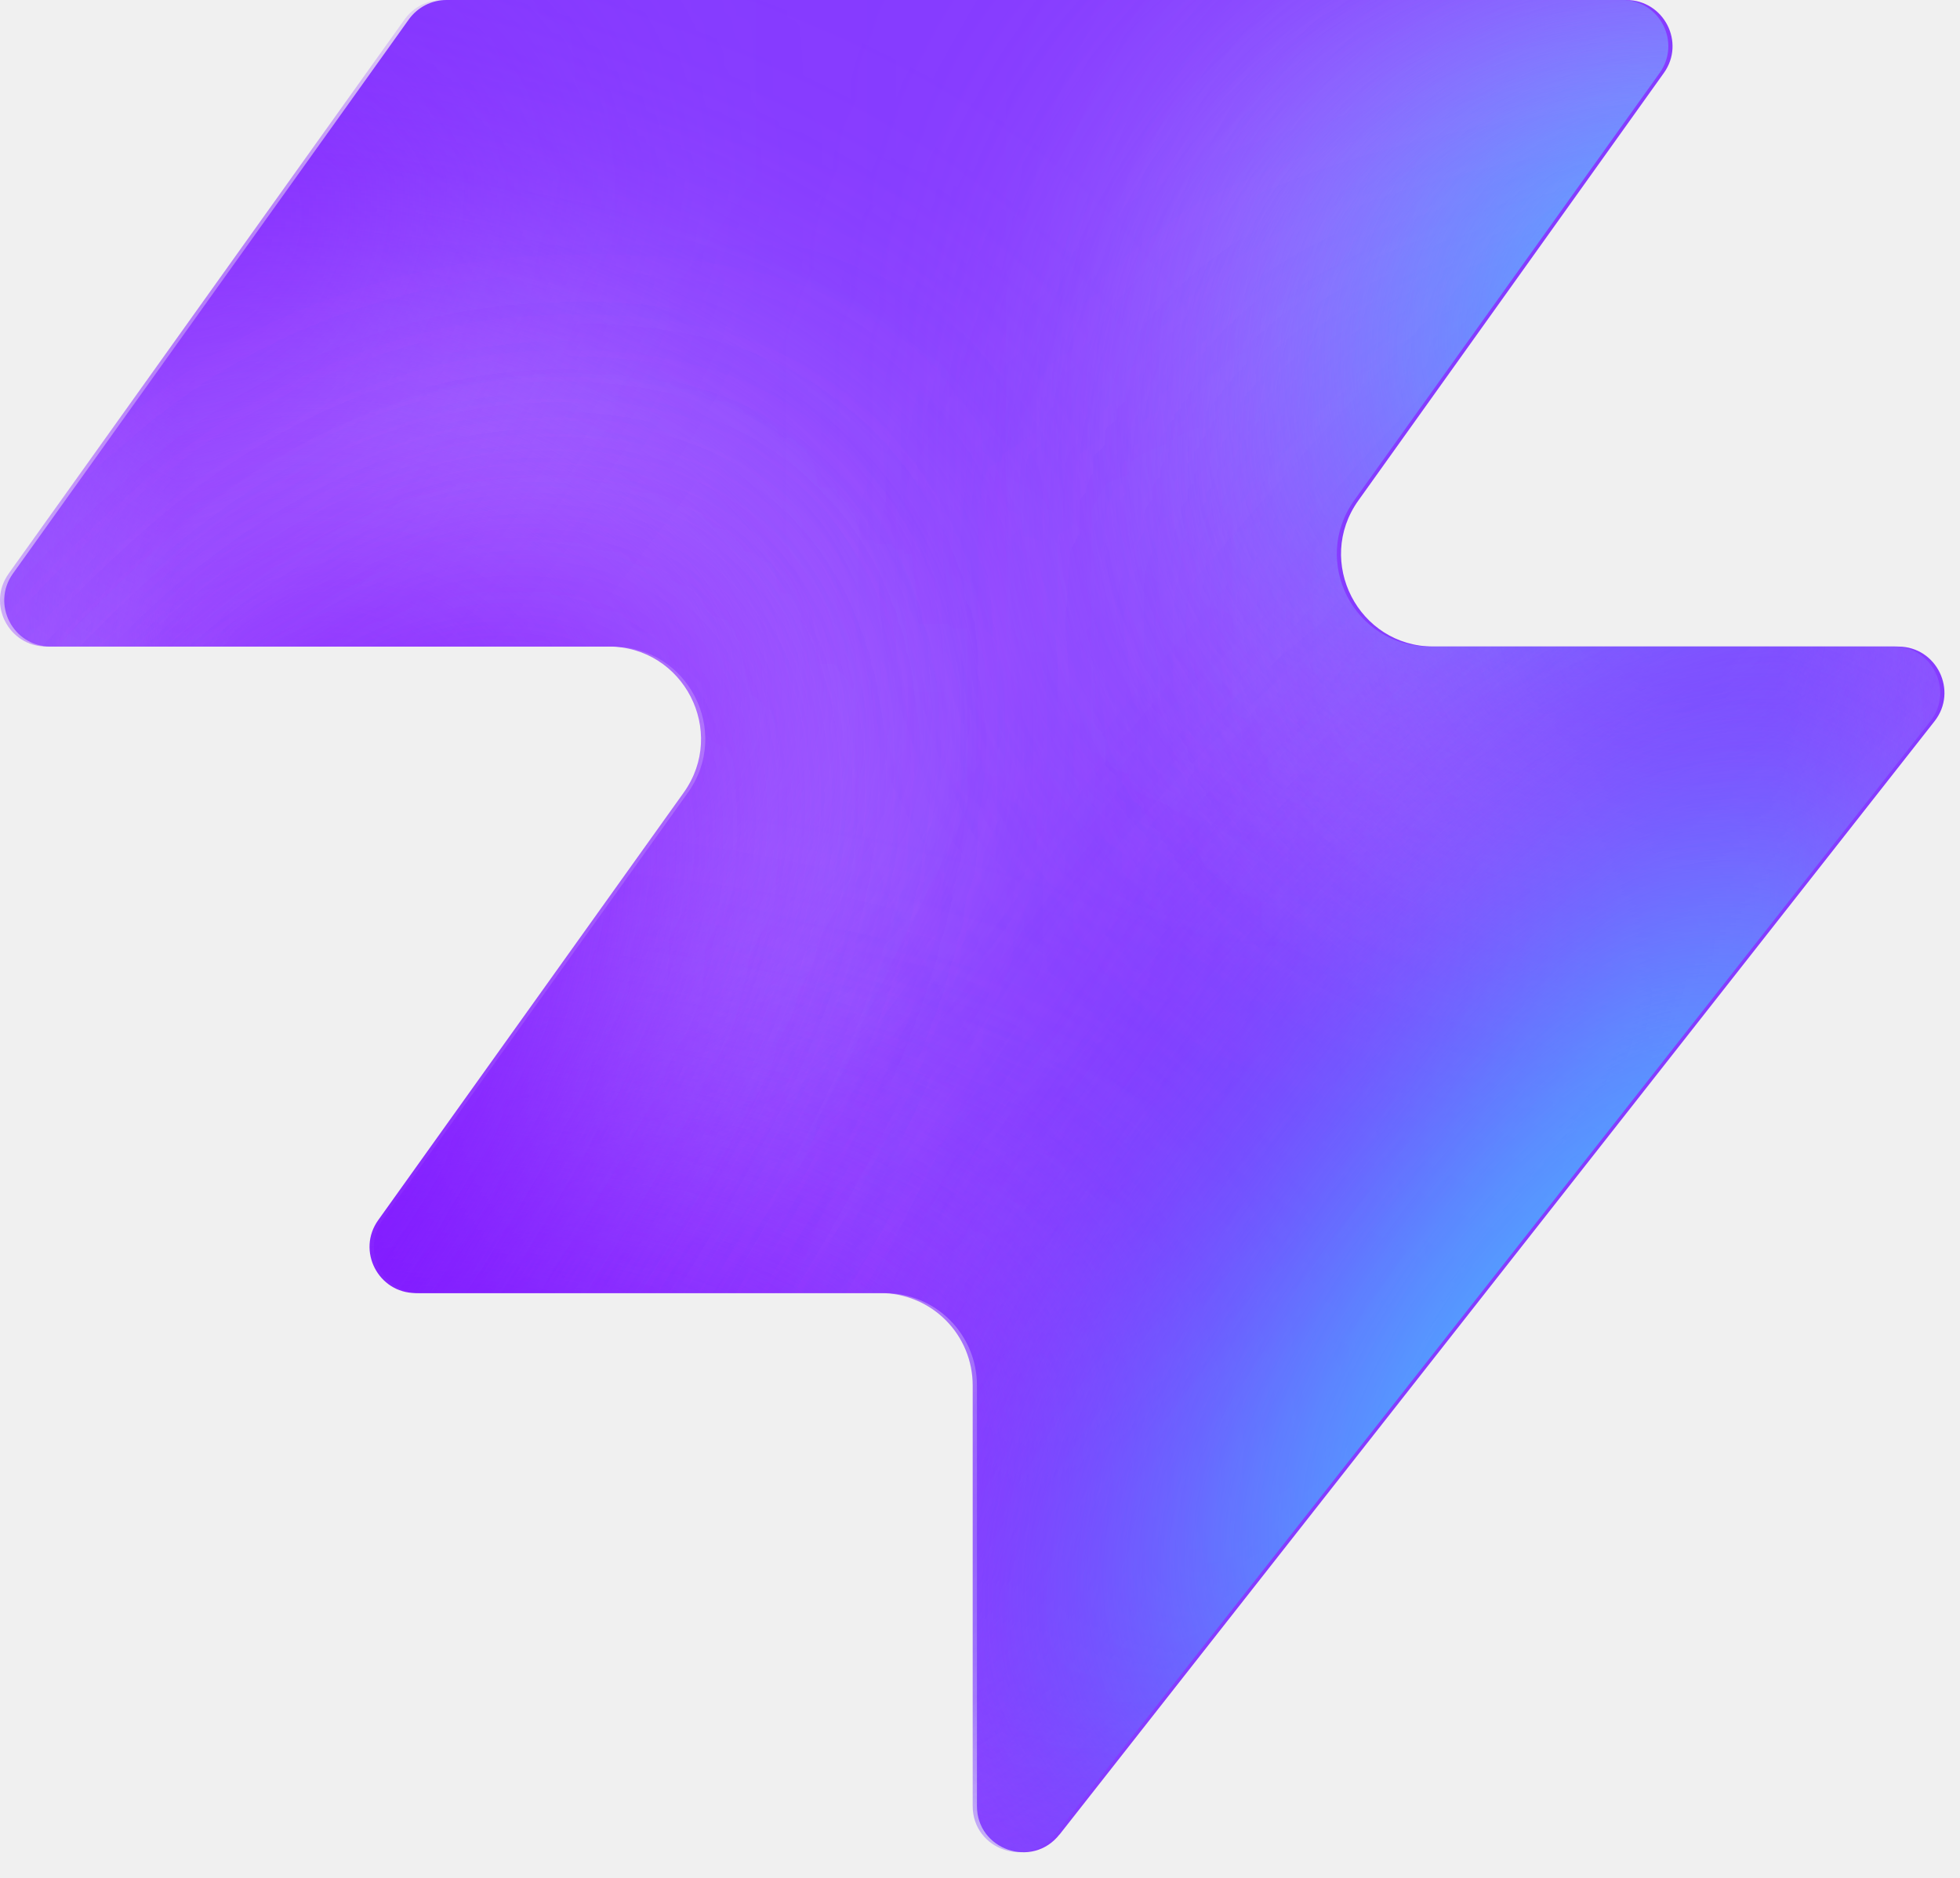
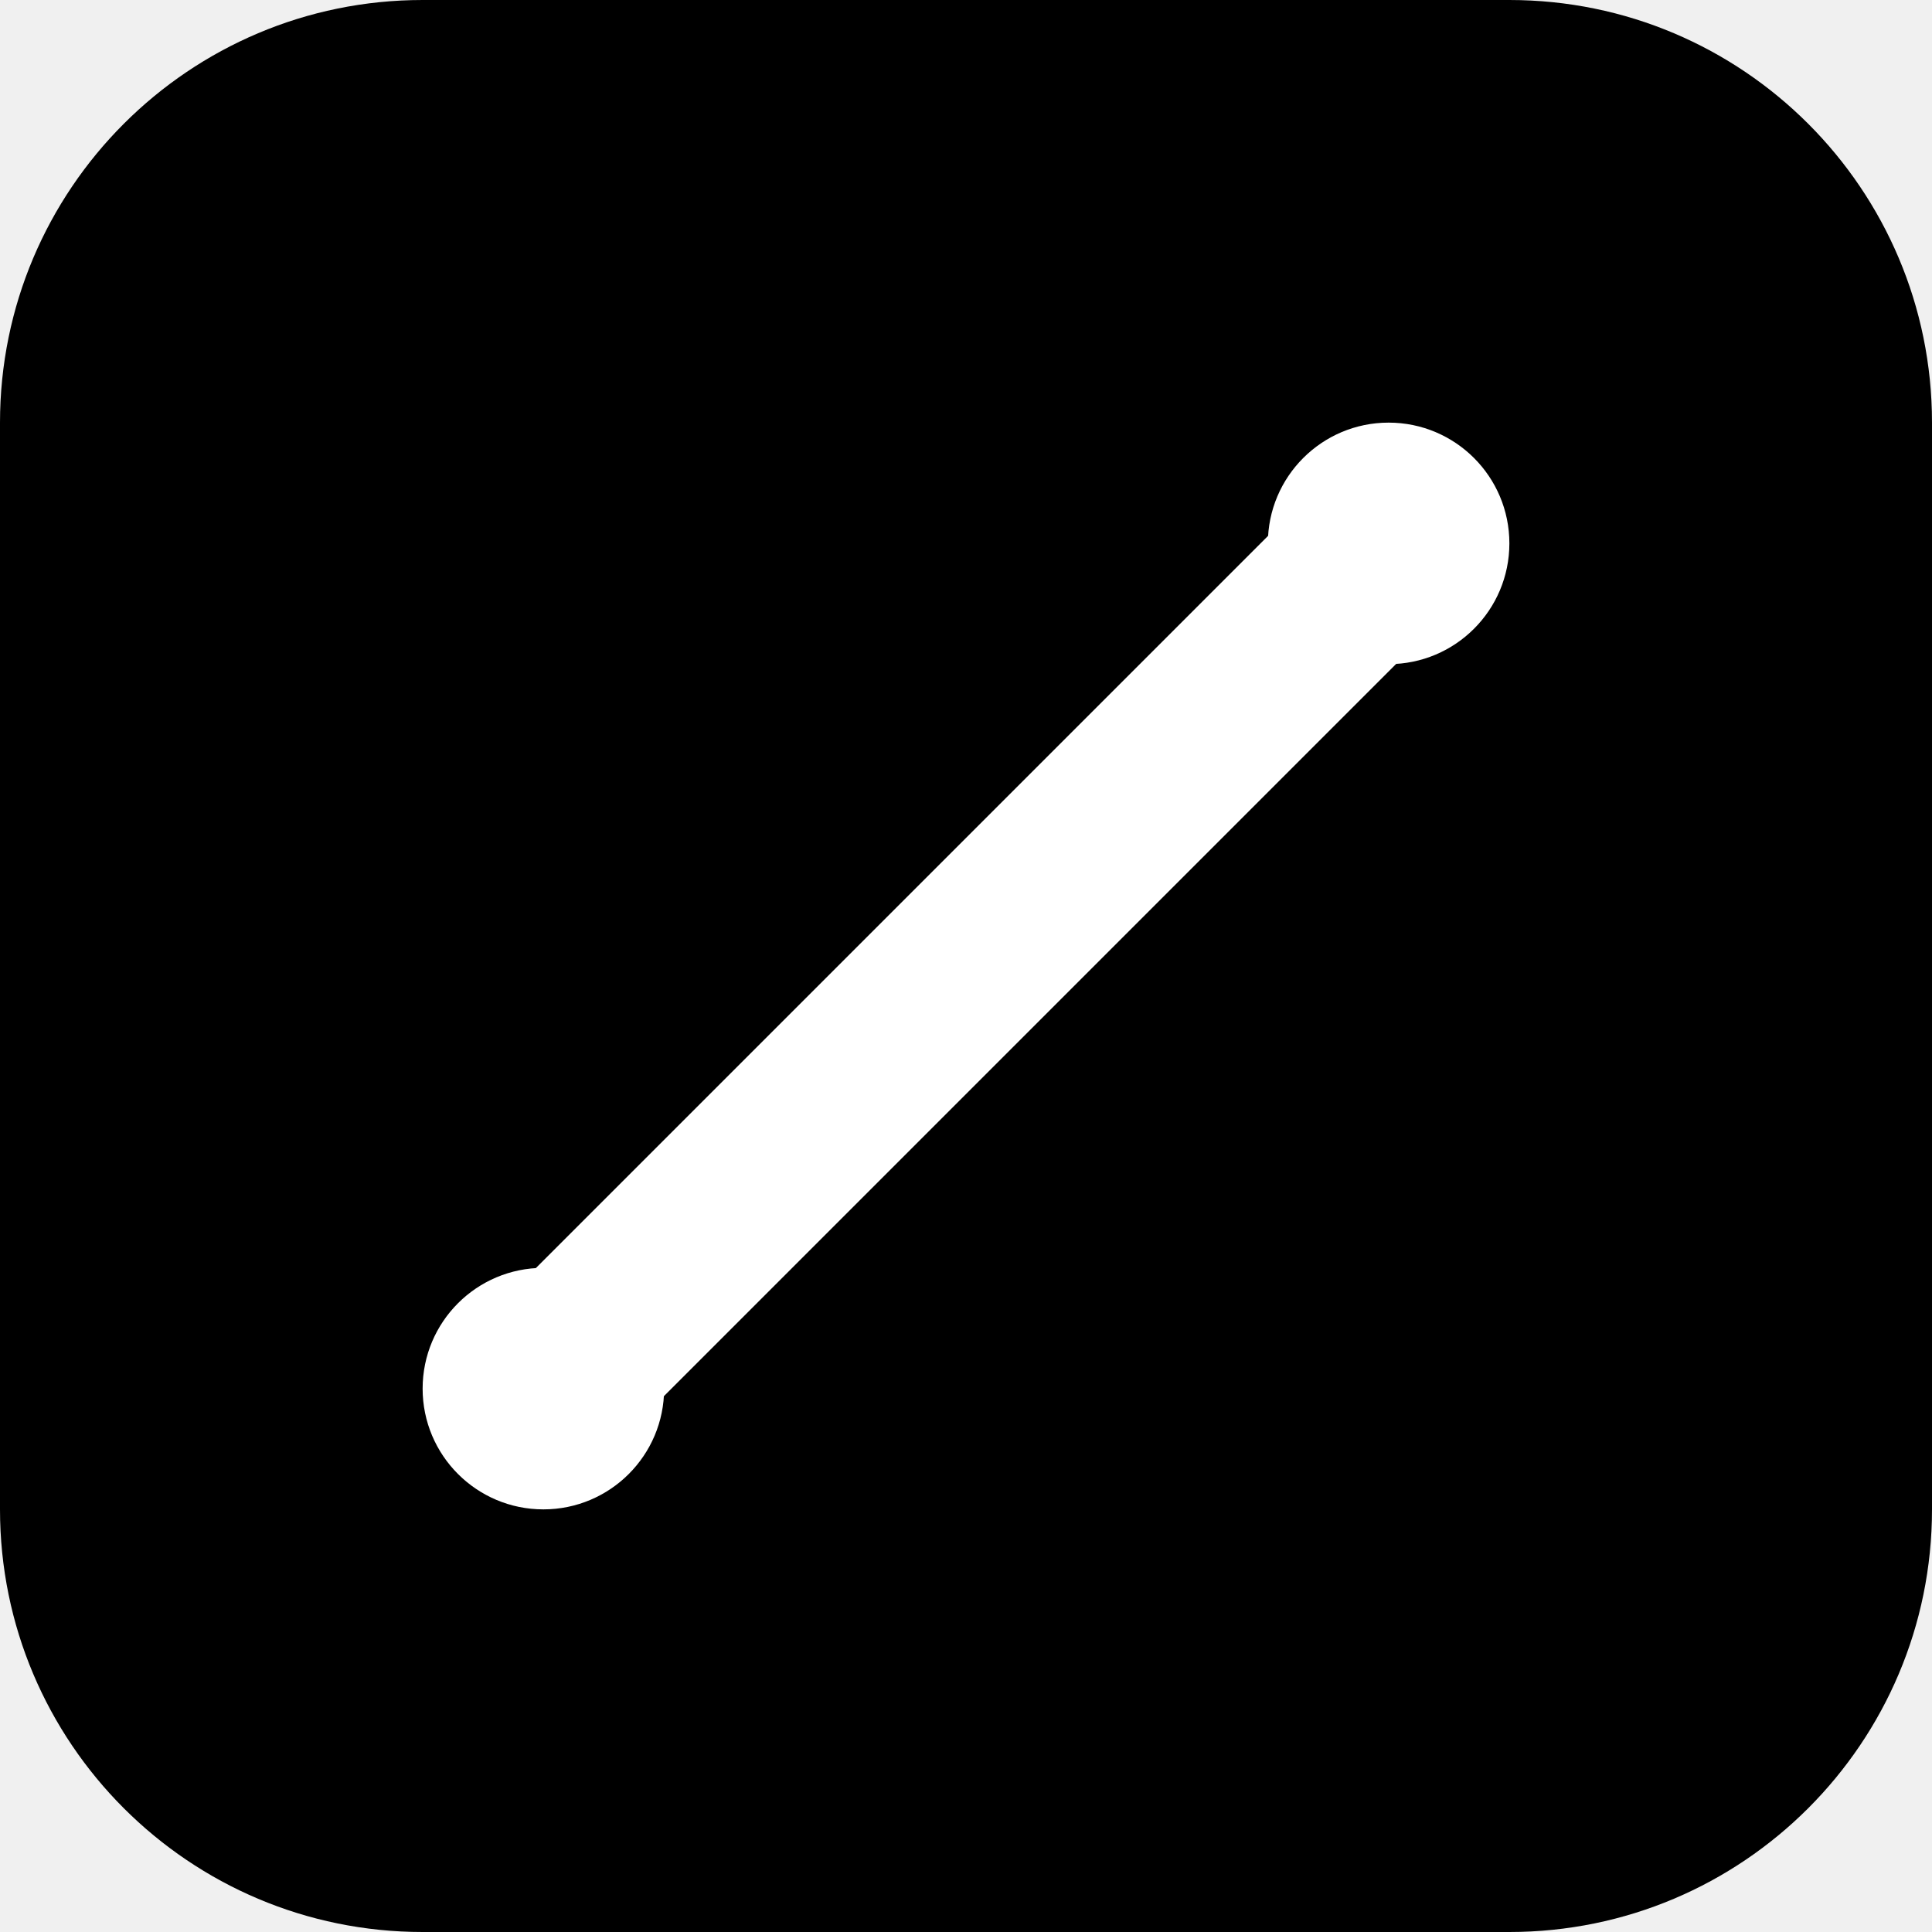
- <svg xmlns="http://www.w3.org/2000/svg" width="48" height="46" fill="none" viewBox="0 0 48 46">
-   <path fill="#863bff" d="M25.946 44.938c-.664.845-2.021.375-2.021-.698V33.937a2.26 2.26 0 0 0-2.262-2.262H10.287c-.92 0-1.456-1.04-.92-1.788l7.48-10.471c1.07-1.497 0-3.578-1.842-3.578H1.237c-.92 0-1.456-1.04-.92-1.788L10.013.474c.214-.297.556-.474.92-.474h28.894c.92 0 1.456 1.04.92 1.788l-7.48 10.471c-1.07 1.498 0 3.579 1.842 3.579h11.377c.943 0 1.473 1.088.89 1.83L25.947 44.94z" style="fill:#863bff;fill:color(display-p3 .525 .23 1);fill-opacity:1" />
-   <mask id="a" width="48" height="46" x="0" y="0" maskUnits="userSpaceOnUse" style="mask-type:alpha">
-     <path fill="#000" d="M25.842 44.938c-.664.844-2.021.375-2.021-.698V33.937a2.26 2.26 0 0 0-2.262-2.262H10.183c-.92 0-1.456-1.04-.92-1.788l7.48-10.471c1.07-1.498 0-3.579-1.842-3.579H1.133c-.92 0-1.456-1.04-.92-1.787L9.91.473c.214-.297.556-.474.92-.474h28.894c.92 0 1.456 1.04.92 1.788l-7.48 10.471c-1.07 1.498 0 3.578 1.842 3.578h11.377c.943 0 1.473 1.088.89 1.832L25.843 44.94z" style="fill:#000;fill-opacity:1" />
-   </mask>
-   <g mask="url(#a)">
-     <g filter="url(#b)">
-       <ellipse cx="5.508" cy="14.704" fill="#ede6ff" rx="5.508" ry="14.704" style="fill:#ede6ff;fill:color(display-p3 .927 .903 1);fill-opacity:1" transform="matrix(.00324 1 1 -.00324 -4.47 31.516)" />
-     </g>
-     <g filter="url(#c)">
-       <ellipse cx="10.399" cy="29.851" fill="#ede6ff" rx="10.399" ry="29.851" style="fill:#ede6ff;fill:color(display-p3 .927 .903 1);fill-opacity:1" transform="matrix(.00324 1 1 -.00324 -39.328 7.883)" />
-     </g>
-     <g filter="url(#d)">
-       <ellipse cx="5.508" cy="30.487" fill="#7e14ff" rx="5.508" ry="30.487" style="fill:#7e14ff;fill:color(display-p3 .492 .077 1);fill-opacity:1" transform="rotate(89.814 -25.913 -14.639)scale(1 -1)" />
-     </g>
-     <g filter="url(#e)">
-       <ellipse cx="5.508" cy="30.599" fill="#7e14ff" rx="5.508" ry="30.599" style="fill:#7e14ff;fill:color(display-p3 .492 .077 1);fill-opacity:1" transform="rotate(89.814 -32.644 -3.334)scale(1 -1)" />
-     </g>
-     <g filter="url(#f)">
-       <ellipse cx="5.508" cy="30.599" fill="#7e14ff" rx="5.508" ry="30.599" style="fill:#7e14ff;fill:color(display-p3 .492 .077 1);fill-opacity:1" transform="matrix(.00324 1 1 -.00324 -34.34 30.47)" />
-     </g>
-     <g filter="url(#g)">
-       <ellipse cx="14.072" cy="22.078" fill="#ede6ff" rx="14.072" ry="22.078" style="fill:#ede6ff;fill:color(display-p3 .927 .903 1);fill-opacity:1" transform="rotate(93.35 24.506 48.493)scale(-1 1)" />
-     </g>
-     <g filter="url(#h)">
-       <ellipse cx="3.47" cy="21.501" fill="#7e14ff" rx="3.47" ry="21.501" style="fill:#7e14ff;fill:color(display-p3 .492 .077 1);fill-opacity:1" transform="rotate(89.009 28.708 47.59)scale(-1 1)" />
-     </g>
-     <g filter="url(#i)">
-       <ellipse cx="3.47" cy="21.501" fill="#7e14ff" rx="3.47" ry="21.501" style="fill:#7e14ff;fill:color(display-p3 .492 .077 1);fill-opacity:1" transform="rotate(89.009 28.708 47.59)scale(-1 1)" />
-     </g>
-     <g filter="url(#j)">
-       <ellipse cx=".387" cy="8.972" fill="#7e14ff" rx="4.407" ry="29.108" style="fill:#7e14ff;fill:color(display-p3 .492 .077 1);fill-opacity:1" transform="rotate(39.51 .387 8.972)" />
-     </g>
-     <g filter="url(#k)">
-       <ellipse cx="47.523" cy="-6.092" fill="#7e14ff" rx="4.407" ry="29.108" style="fill:#7e14ff;fill:color(display-p3 .492 .077 1);fill-opacity:1" transform="rotate(37.892 47.523 -6.092)" />
-     </g>
-     <g filter="url(#l)">
-       <ellipse cx="41.412" cy="6.333" fill="#47bfff" rx="5.971" ry="9.665" style="fill:#47bfff;fill:color(display-p3 .28 .748 1);fill-opacity:1" transform="rotate(37.892 41.412 6.333)" />
-     </g>
-     <g filter="url(#m)">
-       <ellipse cx="-1.879" cy="38.332" fill="#7e14ff" rx="4.407" ry="29.108" style="fill:#7e14ff;fill:color(display-p3 .492 .077 1);fill-opacity:1" transform="rotate(37.892 -1.88 38.332)" />
-     </g>
-     <g filter="url(#n)">
-       <ellipse cx="-1.879" cy="38.332" fill="#7e14ff" rx="4.407" ry="29.108" style="fill:#7e14ff;fill:color(display-p3 .492 .077 1);fill-opacity:1" transform="rotate(37.892 -1.88 38.332)" />
-     </g>
-     <g filter="url(#o)">
-       <ellipse cx="35.651" cy="29.907" fill="#7e14ff" rx="4.407" ry="29.108" style="fill:#7e14ff;fill:color(display-p3 .492 .077 1);fill-opacity:1" transform="rotate(37.892 35.651 29.907)" />
-     </g>
-     <g filter="url(#p)">
-       <ellipse cx="38.418" cy="32.4" fill="#47bfff" rx="5.971" ry="15.297" style="fill:#47bfff;fill:color(display-p3 .28 .748 1);fill-opacity:1" transform="rotate(37.892 38.418 32.4)" />
-     </g>
-   </g>
-   <defs>
-     <filter id="b" width="60.045" height="41.654" x="-19.77" y="16.149" color-interpolation-filters="sRGB" filterUnits="userSpaceOnUse">
-       <feFlood flood-opacity="0" result="BackgroundImageFix" />
-       <feBlend in="SourceGraphic" in2="BackgroundImageFix" result="shape" />
-       <feGaussianBlur result="effect1_foregroundBlur_2002_17158" stdDeviation="7.659" />
-     </filter>
-     <filter id="c" width="90.34" height="51.437" x="-54.613" y="-7.533" color-interpolation-filters="sRGB" filterUnits="userSpaceOnUse">
-       <feFlood flood-opacity="0" result="BackgroundImageFix" />
-       <feBlend in="SourceGraphic" in2="BackgroundImageFix" result="shape" />
-       <feGaussianBlur result="effect1_foregroundBlur_2002_17158" stdDeviation="7.659" />
-     </filter>
-     <filter id="d" width="79.355" height="29.4" x="-49.64" y="2.03" color-interpolation-filters="sRGB" filterUnits="userSpaceOnUse">
-       <feFlood flood-opacity="0" result="BackgroundImageFix" />
-       <feBlend in="SourceGraphic" in2="BackgroundImageFix" result="shape" />
-       <feGaussianBlur result="effect1_foregroundBlur_2002_17158" stdDeviation="4.596" />
-     </filter>
-     <filter id="e" width="79.579" height="29.4" x="-45.045" y="20.029" color-interpolation-filters="sRGB" filterUnits="userSpaceOnUse">
-       <feFlood flood-opacity="0" result="BackgroundImageFix" />
-       <feBlend in="SourceGraphic" in2="BackgroundImageFix" result="shape" />
-       <feGaussianBlur result="effect1_foregroundBlur_2002_17158" stdDeviation="4.596" />
-     </filter>
-     <filter id="f" width="79.579" height="29.4" x="-43.513" y="21.178" color-interpolation-filters="sRGB" filterUnits="userSpaceOnUse">
-       <feFlood flood-opacity="0" result="BackgroundImageFix" />
-       <feBlend in="SourceGraphic" in2="BackgroundImageFix" result="shape" />
-       <feGaussianBlur result="effect1_foregroundBlur_2002_17158" stdDeviation="4.596" />
-     </filter>
-     <filter id="g" width="74.749" height="58.852" x="15.756" y="-17.901" color-interpolation-filters="sRGB" filterUnits="userSpaceOnUse">
-       <feFlood flood-opacity="0" result="BackgroundImageFix" />
-       <feBlend in="SourceGraphic" in2="BackgroundImageFix" result="shape" />
-       <feGaussianBlur result="effect1_foregroundBlur_2002_17158" stdDeviation="7.659" />
-     </filter>
-     <filter id="h" width="61.377" height="25.362" x="23.548" y="2.284" color-interpolation-filters="sRGB" filterUnits="userSpaceOnUse">
-       <feFlood flood-opacity="0" result="BackgroundImageFix" />
-       <feBlend in="SourceGraphic" in2="BackgroundImageFix" result="shape" />
-       <feGaussianBlur result="effect1_foregroundBlur_2002_17158" stdDeviation="4.596" />
-     </filter>
-     <filter id="i" width="61.377" height="25.362" x="23.548" y="2.284" color-interpolation-filters="sRGB" filterUnits="userSpaceOnUse">
-       <feFlood flood-opacity="0" result="BackgroundImageFix" />
-       <feBlend in="SourceGraphic" in2="BackgroundImageFix" result="shape" />
-       <feGaussianBlur result="effect1_foregroundBlur_2002_17158" stdDeviation="4.596" />
-     </filter>
-     <filter id="j" width="56.045" height="63.649" x="-27.636" y="-22.853" color-interpolation-filters="sRGB" filterUnits="userSpaceOnUse">
-       <feFlood flood-opacity="0" result="BackgroundImageFix" />
-       <feBlend in="SourceGraphic" in2="BackgroundImageFix" result="shape" />
-       <feGaussianBlur result="effect1_foregroundBlur_2002_17158" stdDeviation="4.596" />
-     </filter>
-     <filter id="k" width="54.814" height="64.646" x="20.116" y="-38.415" color-interpolation-filters="sRGB" filterUnits="userSpaceOnUse">
-       <feFlood flood-opacity="0" result="BackgroundImageFix" />
-       <feBlend in="SourceGraphic" in2="BackgroundImageFix" result="shape" />
-       <feGaussianBlur result="effect1_foregroundBlur_2002_17158" stdDeviation="4.596" />
-     </filter>
-     <filter id="l" width="33.541" height="35.313" x="24.641" y="-11.323" color-interpolation-filters="sRGB" filterUnits="userSpaceOnUse">
-       <feFlood flood-opacity="0" result="BackgroundImageFix" />
-       <feBlend in="SourceGraphic" in2="BackgroundImageFix" result="shape" />
-       <feGaussianBlur result="effect1_foregroundBlur_2002_17158" stdDeviation="4.596" />
-     </filter>
-     <filter id="m" width="54.814" height="64.646" x="-29.286" y="6.009" color-interpolation-filters="sRGB" filterUnits="userSpaceOnUse">
-       <feFlood flood-opacity="0" result="BackgroundImageFix" />
-       <feBlend in="SourceGraphic" in2="BackgroundImageFix" result="shape" />
-       <feGaussianBlur result="effect1_foregroundBlur_2002_17158" stdDeviation="4.596" />
-     </filter>
-     <filter id="n" width="54.814" height="64.646" x="-29.286" y="6.009" color-interpolation-filters="sRGB" filterUnits="userSpaceOnUse">
-       <feFlood flood-opacity="0" result="BackgroundImageFix" />
-       <feBlend in="SourceGraphic" in2="BackgroundImageFix" result="shape" />
-       <feGaussianBlur result="effect1_foregroundBlur_2002_17158" stdDeviation="4.596" />
-     </filter>
-     <filter id="o" width="54.814" height="64.646" x="8.244" y="-2.416" color-interpolation-filters="sRGB" filterUnits="userSpaceOnUse">
-       <feFlood flood-opacity="0" result="BackgroundImageFix" />
-       <feBlend in="SourceGraphic" in2="BackgroundImageFix" result="shape" />
-       <feGaussianBlur result="effect1_foregroundBlur_2002_17158" stdDeviation="4.596" />
-     </filter>
-     <filter id="p" width="39.409" height="43.623" x="18.713" y="10.588" color-interpolation-filters="sRGB" filterUnits="userSpaceOnUse">
-       <feFlood flood-opacity="0" result="BackgroundImageFix" />
-       <feBlend in="SourceGraphic" in2="BackgroundImageFix" result="shape" />
-       <feGaussianBlur result="effect1_foregroundBlur_2002_17158" stdDeviation="4.596" />
-     </filter>
-   </defs>
+ <svg xmlns="http://www.w3.org/2000/svg" width="32" height="32" viewBox="0 0 32 32">
+   <rect width="32" height="32" rx="7" fill="#000" />
+   <path d="M9 23L23 9" stroke="#fff" stroke-width="3" stroke-linecap="round" />
+   <circle cx="9" cy="23" r="2" fill="#fff" />
+   <circle cx="23" cy="9" r="2" fill="#fff" />
</svg>
